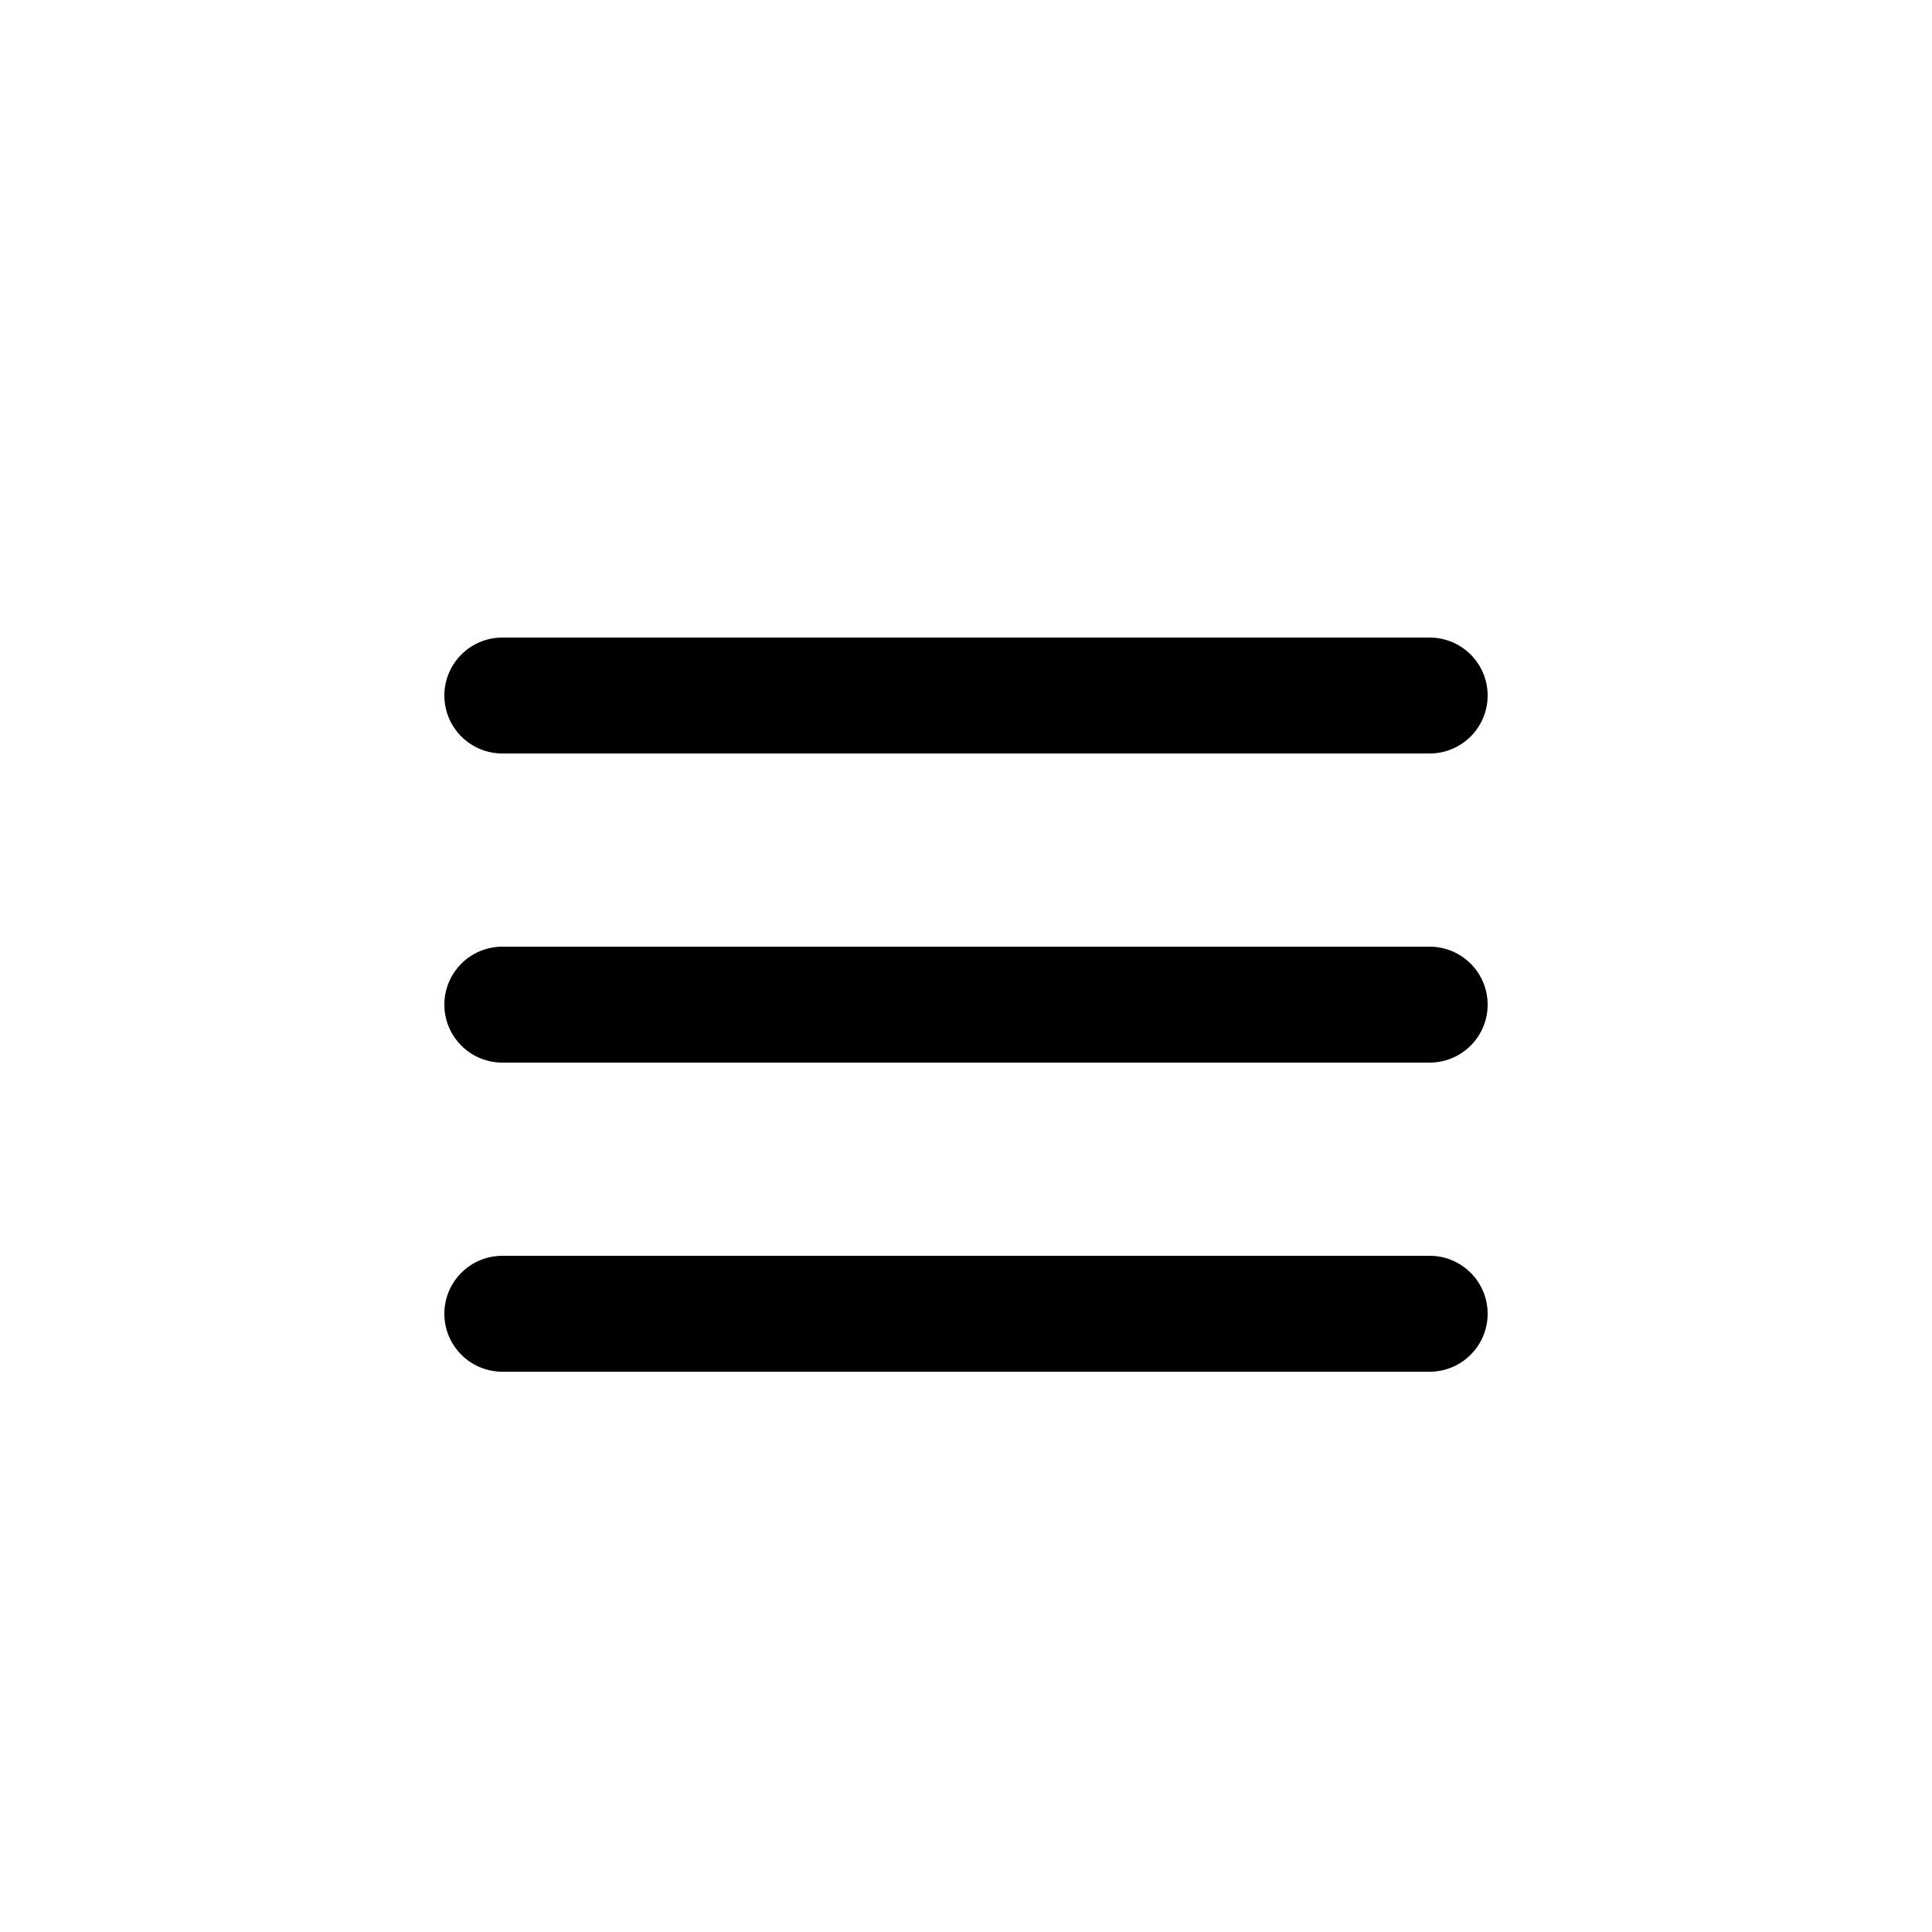
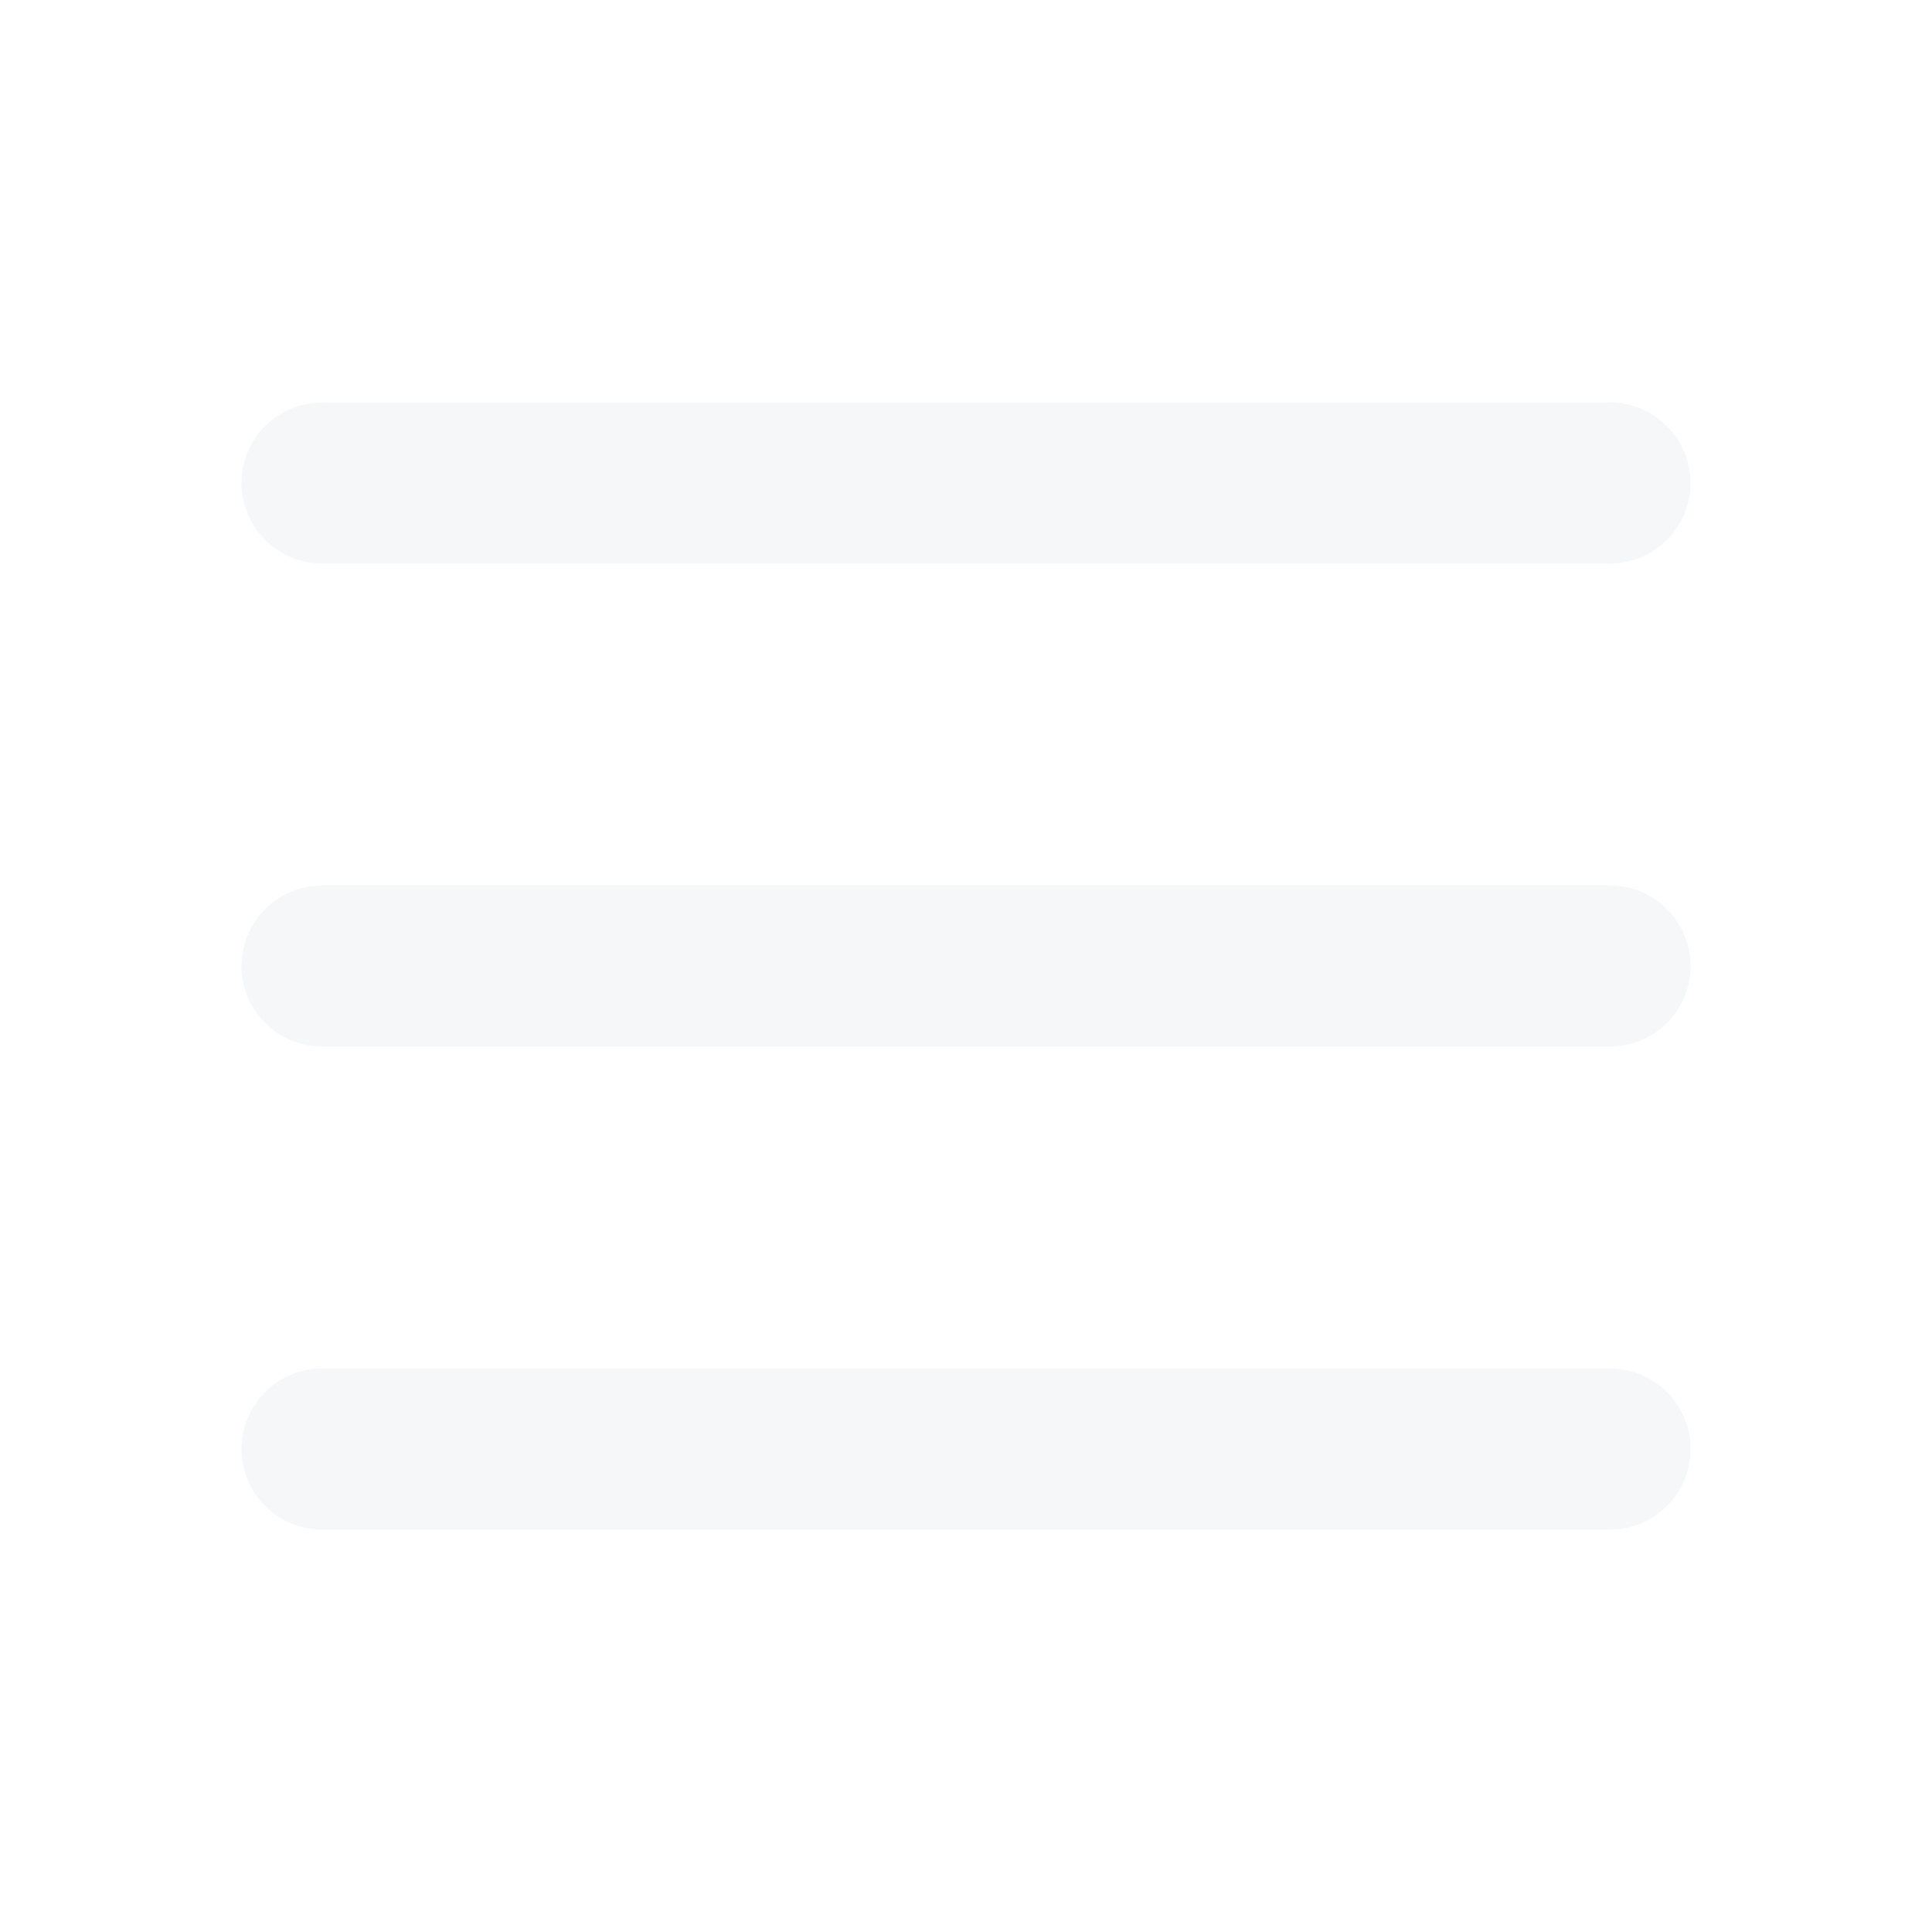
- <svg xmlns="http://www.w3.org/2000/svg" width="800px" height="800px" viewBox="0 -0.5 25 25" fill="none">
-   <path d="M6.5 11.75C6.086 11.75 5.75 12.086 5.75 12.5C5.75 12.914 6.086 13.25 6.5 13.25V11.75ZM18.5 13.25C18.914 13.25 19.25 12.914 19.25 12.5C19.25 12.086 18.914 11.75 18.5 11.75V13.25ZM6.5 15.75C6.086 15.75 5.75 16.086 5.75 16.5C5.75 16.914 6.086 17.25 6.5 17.25V15.75ZM18.5 17.25C18.914 17.25 19.25 16.914 19.25 16.5C19.25 16.086 18.914 15.75 18.5 15.75V17.25ZM6.5 7.75C6.086 7.75 5.75 8.086 5.75 8.5C5.75 8.914 6.086 9.25 6.5 9.25V7.75ZM18.5 9.25C18.914 9.25 19.25 8.914 19.25 8.5C19.25 8.086 18.914 7.75 18.5 7.75V9.25ZM6.5 13.25H18.5V11.75H6.5V13.25ZM6.5 17.25H18.5V15.75H6.5V17.25ZM6.5 9.25H18.5V7.75H6.5V9.25Z" fill="#000000" />
+ <svg xmlns="http://www.w3.org/2000/svg" width="800px" height="800px" viewBox="0 0 24 24" fill="none">
+   <g id="SVGRepo_bgCarrier" stroke-width="0" />
+   <g id="SVGRepo_tracerCarrier" stroke-linecap="round" stroke-linejoin="round" />
+   <g id="SVGRepo_iconCarrier">
+     <path d="M4 6H20M4 12H20M4 18H20" stroke="#f5f7f9" stroke-width="2" stroke-linecap="round" stroke-linejoin="round" />
+   </g>
</svg>
